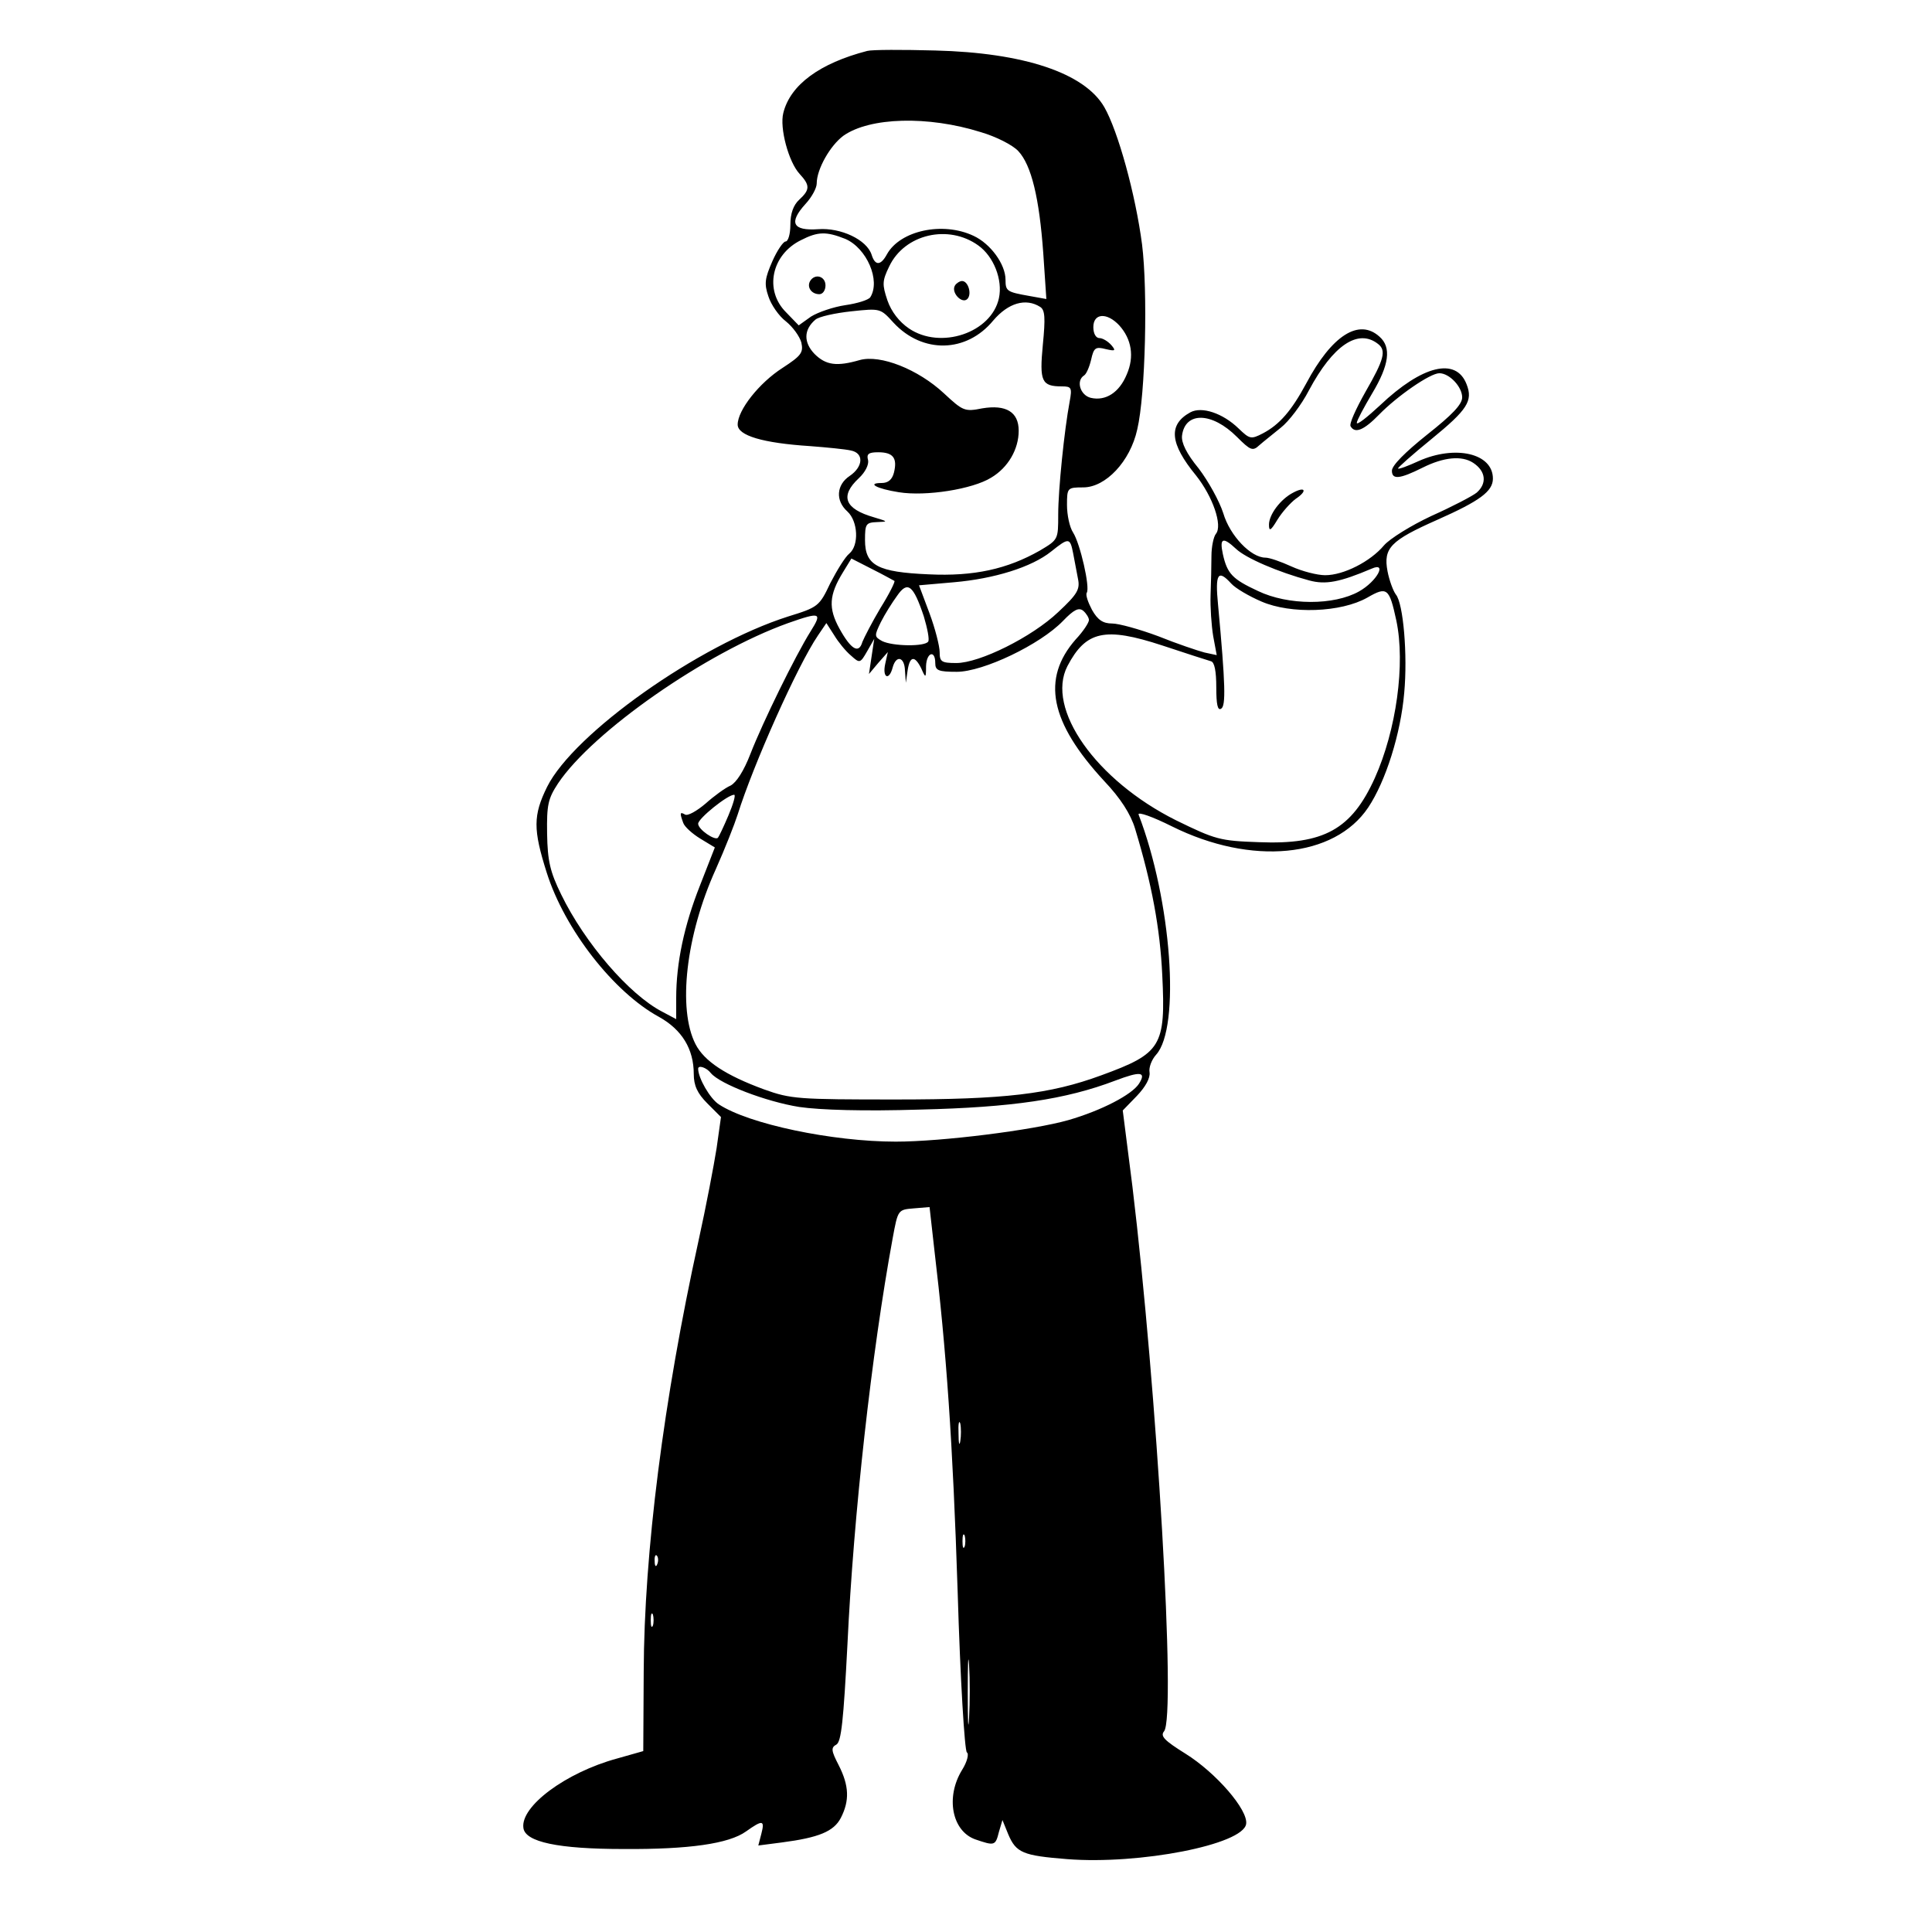
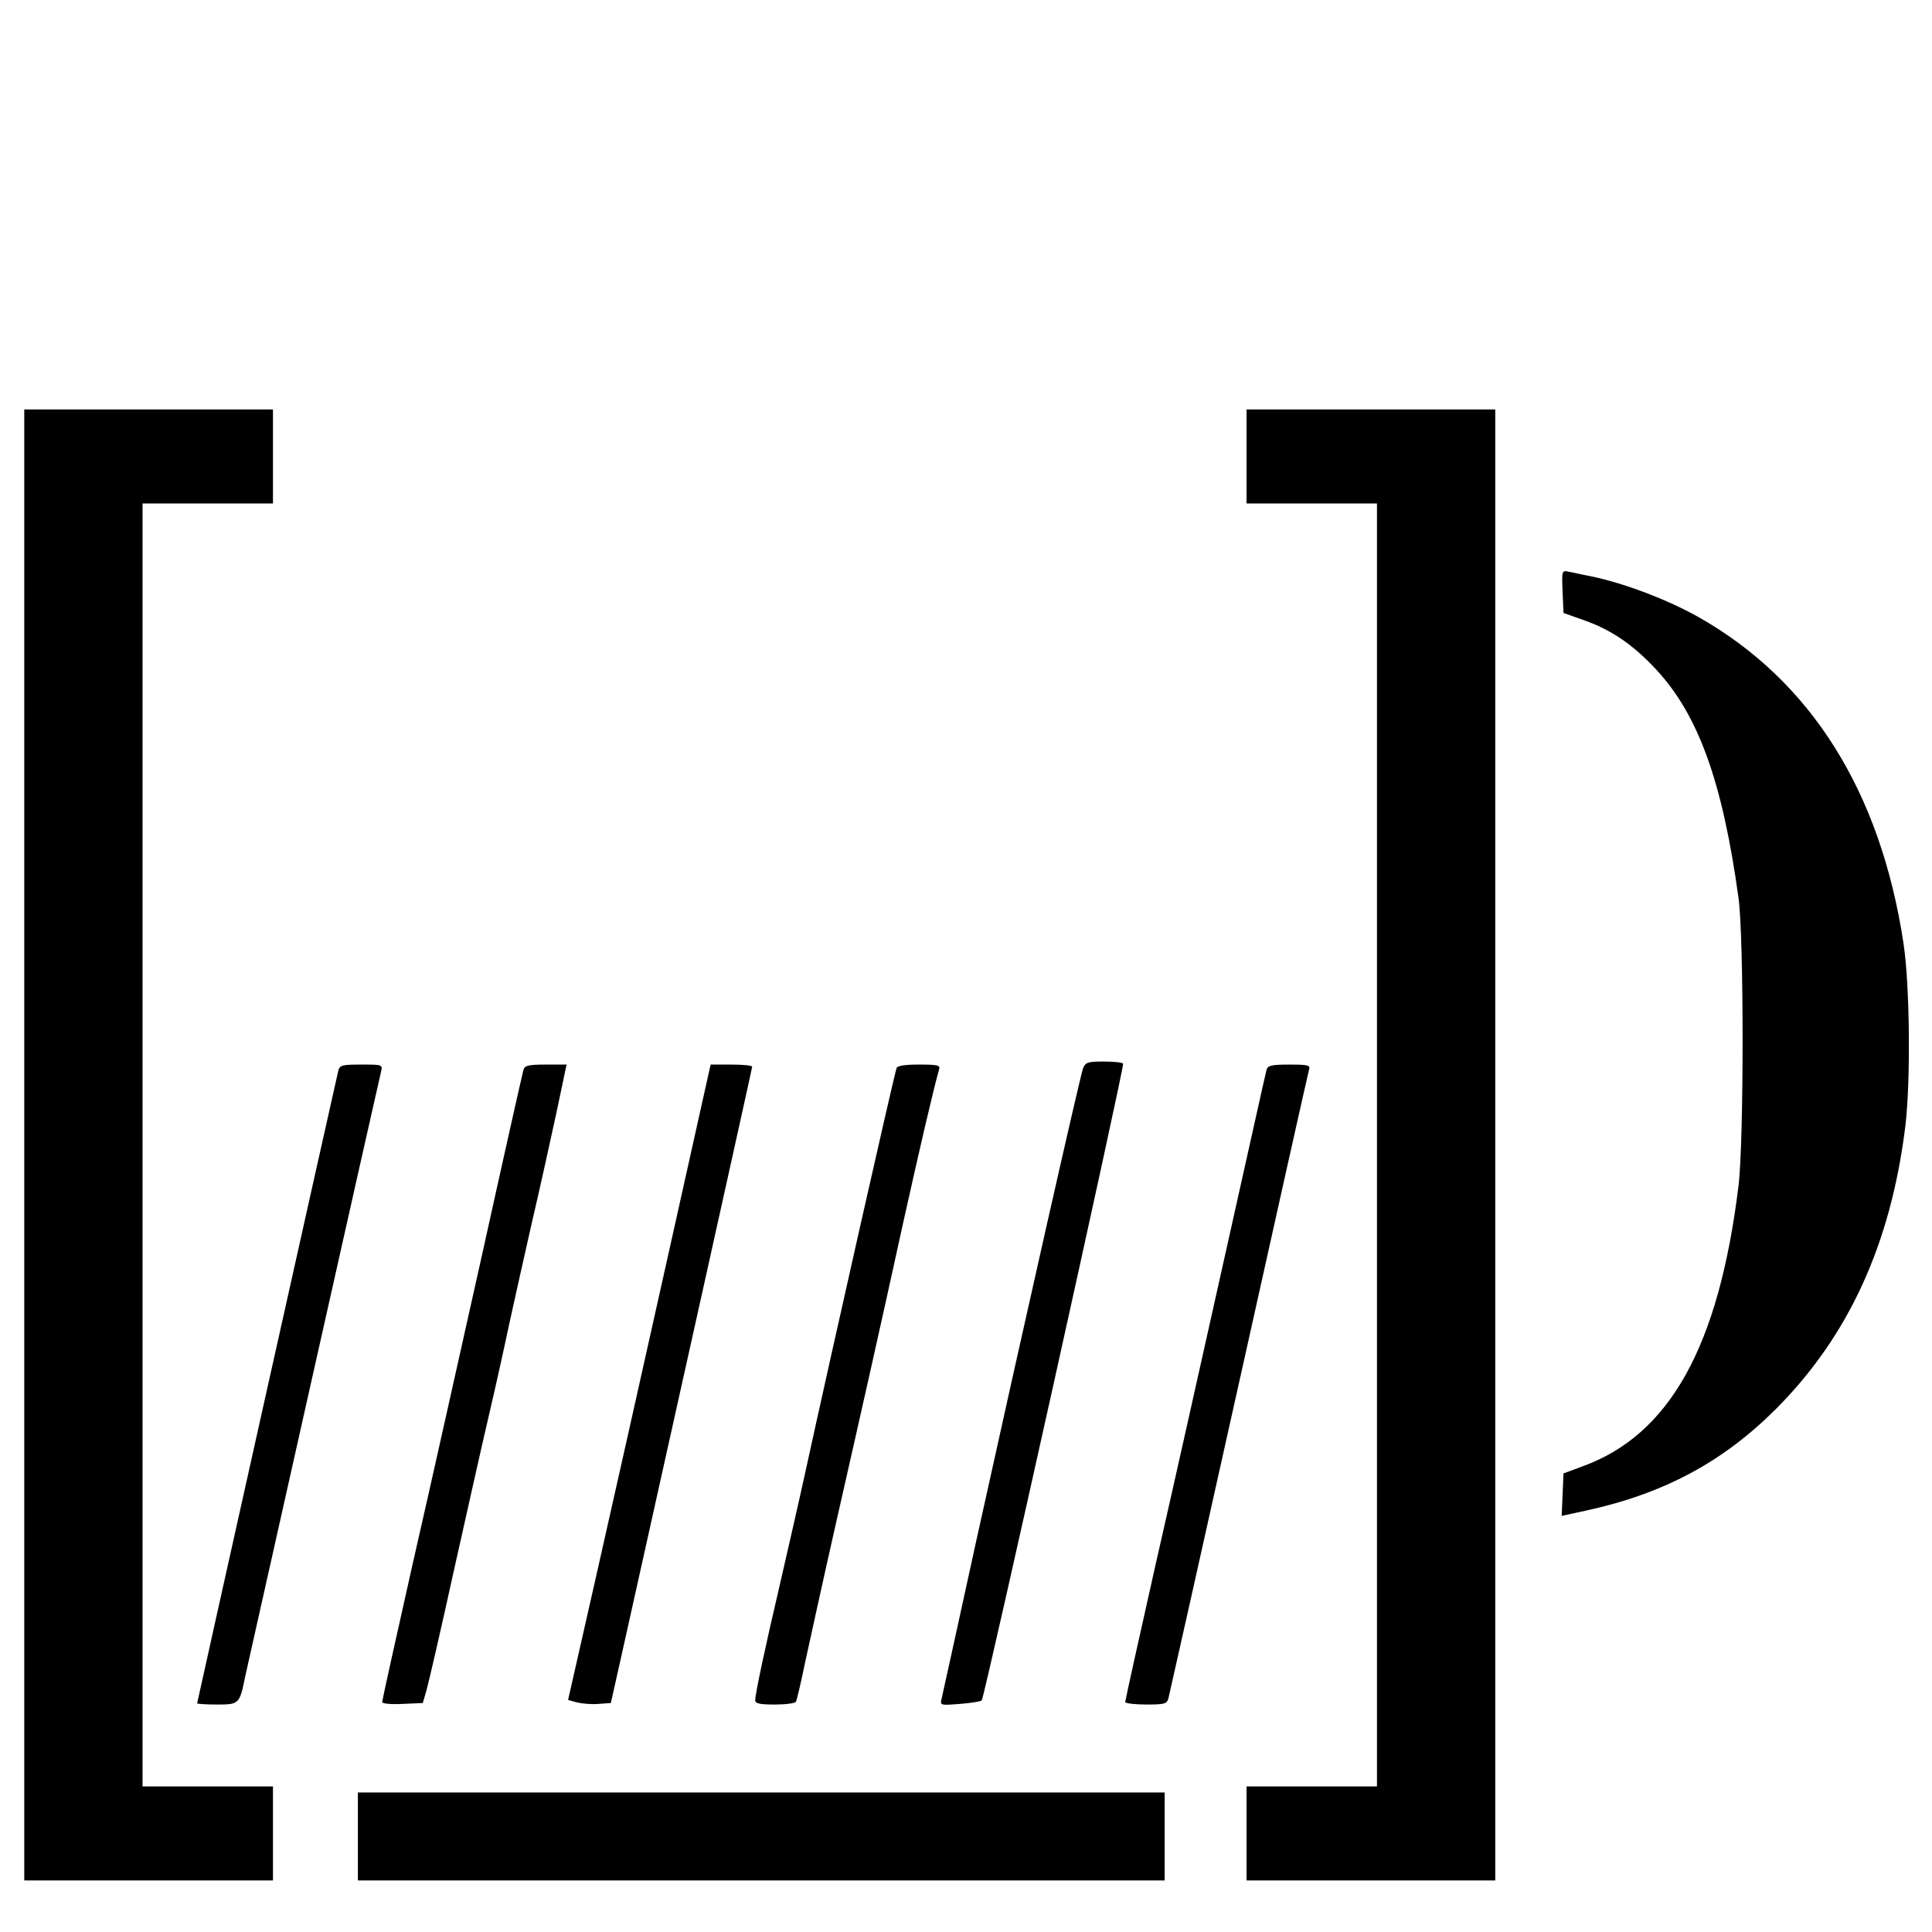
- <svg xmlns="http://www.w3.org/2000/svg" version="1.0" width="440pt" height="440pt" viewBox="0 0 440 440" preserveAspectRatio="xMidYMid meet">
-   <g transform="translate(0,440) scale(0.1,-0.1)" fill="#000000" stroke="none">
-     <path d="M1975 4284 c-108 -28 -175 -77 -191 -141 -9 -34 12 -112 37 -139 24 -26 24 -36 -1 -59 -13 -12 -20 -31 -20 -57 0 -21 -5 -38 -11 -38 -5 0 -19 -20 -30 -45 -17 -39 -19 -51 -9 -80 6 -19 24 -45 40 -57 16 -13 31 -34 35 -48 5 -23 0 -30 -43 -58 -53 -34 -102 -96 -102 -129 0 -25 57 -42 165 -49 39 -3 80 -7 93 -10 30 -6 28 -37 -3 -58 -30 -20 -33 -56 -5 -81 24 -22 27 -77 4 -96 -9 -7 -28 -38 -43 -67 -25 -53 -28 -55 -96 -76 -204 -65 -488 -266 -549 -388 -32 -65 -32 -97 -1 -195 41 -130 153 -273 256 -329 52 -29 79 -73 79 -130 0 -26 8 -44 31 -67 l31 -31 -10 -71 c-6 -38 -24 -133 -41 -210 -80 -364 -124 -711 -125 -982 l-1 -181 -60 -17 c-117 -32 -220 -109 -213 -158 4 -32 79 -48 228 -48 149 -1 240 12 279 40 38 27 43 26 35 -5 l-7 -27 54 7 c84 11 118 25 134 56 20 39 19 73 -5 120 -17 33 -18 40 -5 47 11 7 16 54 25 228 14 296 55 664 103 925 12 65 12 65 48 68 l36 3 11 -98 c27 -226 42 -438 53 -778 6 -202 16 -363 21 -366 5 -3 1 -21 -11 -40 -38 -62 -23 -139 30 -158 44 -15 46 -15 54 17 l8 27 13 -32 c18 -43 34 -49 134 -57 165 -13 401 33 408 80 5 32 -69 117 -138 160 -48 30 -58 40 -49 51 28 33 -16 777 -72 1241 l-22 173 32 33 c20 21 31 41 29 54 -2 11 5 29 15 40 56 62 35 352 -40 547 -2 7 32 -5 76 -27 181 -90 370 -72 447 43 40 60 74 168 82 261 8 86 -2 204 -19 224 -6 8 -15 32 -19 53 -10 53 7 70 113 117 97 43 127 65 127 94 0 58 -86 77 -169 40 -24 -11 -45 -19 -47 -17 -2 1 33 32 76 67 82 67 95 87 80 125 -24 62 -101 43 -197 -48 -29 -27 -53 -46 -53 -40 0 5 16 35 35 67 39 65 44 105 17 129 -47 43 -109 3 -167 -106 -34 -63 -61 -94 -99 -114 -27 -14 -30 -13 -55 11 -36 35 -84 51 -110 37 -51 -28 -47 -71 13 -144 38 -48 61 -114 45 -133 -5 -6 -10 -29 -10 -50 0 -22 -1 -61 -2 -89 -1 -27 2 -70 6 -94 l8 -43 -28 6 c-15 4 -63 20 -105 37 -43 16 -90 29 -105 29 -21 0 -33 8 -46 31 -9 17 -15 34 -12 39 8 12 -15 112 -31 137 -8 12 -14 40 -14 63 0 39 1 40 37 40 51 0 107 59 123 132 19 80 24 316 11 421 -15 115 -55 259 -86 313 -45 78 -184 124 -385 129 -74 2 -144 2 -155 -1z m259 -185 c34 -10 72 -29 85 -43 30 -32 48 -107 57 -233 l7 -104 -39 7 c-51 9 -54 11 -54 37 0 35 -34 82 -73 100 -70 33 -167 12 -197 -42 -14 -26 -27 -27 -35 -1 -11 34 -70 62 -122 58 -58 -4 -67 15 -29 57 15 16 26 37 26 47 0 33 31 87 61 109 60 42 192 46 313 8z m-309 -243 c49 -21 81 -95 57 -133 -4 -6 -29 -14 -57 -18 -27 -4 -62 -16 -78 -26 l-28 -20 -29 30 c-50 50 -33 131 34 164 39 20 58 20 101 3z m303 -15 c35 -25 56 -78 47 -120 -17 -79 -133 -118 -205 -69 -22 15 -40 38 -49 64 -12 36 -12 44 4 77 35 74 135 97 203 48z m141 -140 c11 -7 12 -25 6 -86 -8 -84 -3 -95 44 -95 21 0 23 -3 17 -35 -12 -64 -26 -200 -26 -257 0 -57 0 -57 -42 -82 -74 -42 -150 -59 -253 -54 -116 5 -145 20 -145 78 0 37 2 40 28 41 25 1 25 1 -8 11 -66 19 -78 48 -34 89 15 14 23 31 21 41 -4 14 1 18 23 18 34 0 44 -13 36 -46 -4 -16 -13 -24 -28 -24 -35 0 -12 -13 39 -21 62 -10 168 7 210 33 39 23 63 65 63 107 0 43 -29 60 -83 51 -40 -8 -44 -6 -87 34 -59 55 -145 89 -192 76 -52 -15 -77 -12 -103 14 -25 26 -25 55 2 78 8 7 45 15 82 19 66 7 66 7 96 -26 66 -71 166 -69 227 5 34 40 74 52 107 31z m180 -42 c28 -31 35 -71 17 -112 -17 -41 -48 -61 -82 -53 -24 6 -34 39 -15 51 5 3 12 19 16 36 6 27 10 30 33 24 22 -5 24 -4 13 9 -8 9 -20 16 -27 16 -8 0 -14 10 -14 25 0 32 31 34 59 4z m589 -42 c20 -15 14 -36 -28 -109 -22 -39 -38 -74 -34 -79 10 -17 30 -9 65 27 41 42 116 94 137 94 23 0 52 -31 52 -55 0 -16 -23 -40 -80 -85 -50 -40 -80 -70 -80 -82 0 -21 18 -19 70 7 48 24 89 28 115 11 29 -19 32 -47 8 -68 -10 -8 -56 -32 -103 -53 -47 -22 -95 -52 -108 -67 -31 -37 -92 -68 -134 -68 -18 0 -53 9 -77 20 -24 11 -50 20 -59 20 -33 0 -81 50 -96 101 -9 28 -34 73 -56 102 -28 34 -40 59 -38 75 7 55 68 54 125 -3 31 -31 36 -33 51 -19 9 8 32 26 49 40 18 14 47 52 64 85 55 103 112 141 157 106z m-694 -477 c3 -16 8 -43 11 -58 5 -24 -1 -35 -45 -76 -60 -57 -179 -116 -232 -116 -34 0 -38 3 -38 25 0 13 -10 53 -23 88 l-24 64 80 7 c91 8 176 34 221 70 40 32 43 32 50 -4z m371 10 c22 -21 96 -53 167 -72 37 -10 69 -4 142 27 36 16 12 -29 -29 -52 -57 -32 -161 -32 -230 1 -58 27 -70 39 -80 84 -8 37 0 40 30 12z m-778 -73 c2 -2 -12 -30 -32 -62 -19 -32 -37 -67 -41 -77 -8 -28 -26 -17 -52 30 -26 47 -24 77 8 129 l19 31 47 -24 c26 -13 49 -26 51 -27z m767 -6 c10 -11 41 -29 69 -41 67 -29 181 -25 241 9 45 26 50 22 66 -52 21 -99 0 -250 -49 -359 -53 -117 -116 -152 -264 -146 -89 3 -99 6 -189 50 -182 91 -297 254 -247 351 42 80 85 90 216 47 54 -18 104 -34 111 -36 8 -2 12 -23 12 -59 0 -39 3 -54 11 -49 11 6 10 54 -7 237 -7 71 0 81 30 48z m-700 -75 c8 -27 13 -52 10 -57 -7 -12 -81 -11 -105 1 -18 10 -18 12 -3 43 9 18 26 45 37 60 24 35 37 25 61 -47z m376 -8 c0 -6 -13 -26 -30 -44 -79 -90 -59 -189 65 -323 37 -39 60 -75 70 -108 38 -125 57 -227 62 -334 8 -162 -2 -178 -139 -228 -117 -43 -220 -55 -468 -55 -222 0 -239 1 -300 23 -87 32 -136 64 -156 103 -41 80 -22 248 46 398 21 47 43 103 50 125 35 112 136 339 183 408 l19 28 18 -28 c9 -15 26 -36 38 -46 20 -18 21 -18 37 10 l16 28 -6 -40 -6 -40 21 25 22 25 -6 -27 c-7 -32 9 -39 17 -8 8 29 27 24 28 -7 l2 -28 4 28 c5 33 16 35 31 5 10 -23 11 -23 11 5 1 31 21 38 21 7 0 -17 7 -20 49 -20 60 0 190 62 242 116 25 26 36 31 46 23 7 -6 13 -16 13 -21z m-634 -26 c-35 -56 -109 -207 -137 -279 -15 -39 -32 -65 -45 -72 -12 -5 -38 -24 -57 -41 -20 -17 -41 -29 -47 -25 -12 7 -12 3 -4 -19 3 -9 21 -25 39 -36 l33 -20 -34 -87 c-36 -91 -54 -176 -54 -256 l0 -48 -32 17 c-75 39 -176 156 -230 267 -25 51 -31 76 -32 138 -1 66 2 80 25 115 79 118 337 298 524 365 74 26 78 24 51 -19z m-187 -419 c-11 -26 -22 -49 -24 -51 -7 -7 -45 19 -45 32 0 12 67 66 82 66 4 0 -2 -21 -13 -47z m-40 -587 c21 -25 126 -65 201 -77 48 -7 147 -10 275 -6 210 5 332 23 445 66 58 22 71 20 54 -7 -16 -25 -85 -61 -161 -83 -81 -23 -288 -49 -393 -49 -144 0 -335 40 -403 85 -20 13 -47 60 -47 81 0 9 19 3 29 -10z m568 -838 c-2 -13 -4 -5 -4 17 -1 22 1 32 4 23 2 -10 2 -28 0 -40z m10 -240 c-3 -7 -5 -2 -5 12 0 14 2 19 5 13 2 -7 2 -19 0 -25z m-700 -40 c-3 -8 -6 -5 -6 6 -1 11 2 17 5 13 3 -3 4 -12 1 -19z m-10 -140 c-3 -7 -5 -2 -5 12 0 14 2 19 5 13 2 -7 2 -19 0 -25z m720 -210 c-2 -35 -3 -9 -3 57 0 66 1 94 3 63 2 -32 2 -86 0 -120z" />
-     <path d="M1845 3760 c-8 -14 3 -30 21 -30 8 0 14 9 14 20 0 21 -24 28 -35 10z" />
-     <path d="M2175 3750 c-10 -16 16 -43 28 -31 11 11 2 41 -12 41 -5 0 -13 -5 -16 -10z" />
-     <path d="M2945 3278 c-29 -15 -55 -50 -55 -73 0 -16 4 -14 19 11 11 18 30 39 42 48 27 18 22 29 -6 14z" />
+ <svg xmlns="http://www.w3.org/2000/svg" version="1.0" width="637pt" height="637pt" viewBox="0 0 637 637" preserveAspectRatio="xMidYMid meet">
+   <g transform="translate(0,637) scale(0.1,-0.1)" fill="#000000" stroke="none">
+     <path d="M80 2595 l0 -2425 410 0 410 0 0 155 0 155 -215 0 -215 0 0 2115 0 2115 215 0 215 0 0 155 0 155 -410 0 -410 0 0 -2425z" />
+     <path d="M4110 4865 l0 -155 215 0 215 0 0 -2115 0 -2115 -215 0 -215 0 0 -155 0 -155 410 0 410 0 0 2425 0 2425 -410 0 -410 0 0 -155z" />
+     <path d="M5152 4420 l3 -71 65 -23 c92 -32 164 -81 241 -164 139 -150 218 -369 271 -752 18 -129 18 -805 0 -950 -65 -530 -227 -821 -515 -925 l-62 -23 -3 -70 -3 -70 83 18 c255 56 449 160 624 335 239 240 378 543 426 931 18 150 15 466 -6 604 -76 501 -305 865 -675 1075 -103 58 -245 112 -356 135 -27 5 -60 13 -73 15 -22 5 -23 4 -20 -65z" />
+     <path d="M3571 2848 c-10 -27 -194 -841 -351 -1553 -60 -275 -112 -511 -115 -524 -6 -24 -6 -24 60 -19 36 3 69 8 72 12 9 9 471 2090 466 2099 -2 4 -31 7 -64 7 -53 0 -60 -3 -68 -22z" />
+     <path d="M1115 2838 c-12 -51 -465 -2081 -465 -2084 0 -2 29 -4 65 -4 74 0 75 1 94 95 16 72 438 1954 447 1990 6 25 6 25 -65 25 -65 0 -71 -2 -76 -22z" />
+     <path d="M1726 2843 c-3 -10 -64 -281 -135 -603 -72 -322 -175 -785 -231 -1029 -55 -244 -100 -448 -100 -453 0 -5 30 -8 67 -6 l67 3 13 45 c7 25 47 198 88 385 42 187 93 417 115 510 22 94 53 233 69 310 17 77 51 230 76 340 26 110 61 271 80 358 l33 157 -68 0 c-57 0 -70 -3 -74 -17z" />
+     <path d="M2201 2223 c-78 -351 -184 -822 -235 -1048 l-93 -410 29 -8 c17 -4 48 -7 71 -5 l41 3 37 165 c176 790 429 1928 429 1933 0 4 -31 7 -68 7 l-69 0 -142 -637z" />
+     <path d="M2956 2848 c-12 -39 -210 -917 -301 -1333 -24 -110 -63 -279 -85 -375 -46 -196 -80 -355 -80 -376 0 -11 16 -14 64 -14 36 0 67 4 70 9 3 4 17 64 31 132 15 68 57 261 95 429 93 410 149 658 226 1010 57 257 103 454 120 513 5 15 -3 17 -66 17 -48 0 -72 -4 -74 -12z" />
+     <path d="M4176 2843 c-3 -10 -63 -281 -135 -603 -72 -322 -175 -785 -231 -1029 -55 -244 -100 -448 -100 -453 0 -4 31 -8 69 -8 63 0 69 2 74 23 3 12 108 479 232 1037 124 558 228 1023 231 1033 5 15 -3 17 -65 17 -58 0 -71 -3 -75 -17z" />
+     <path d="M1180 315 l0 -145 1330 0 1330 0 0 145 0 145 -1330 0 -1330 0 0 -145z" />
  </g>
</svg>
